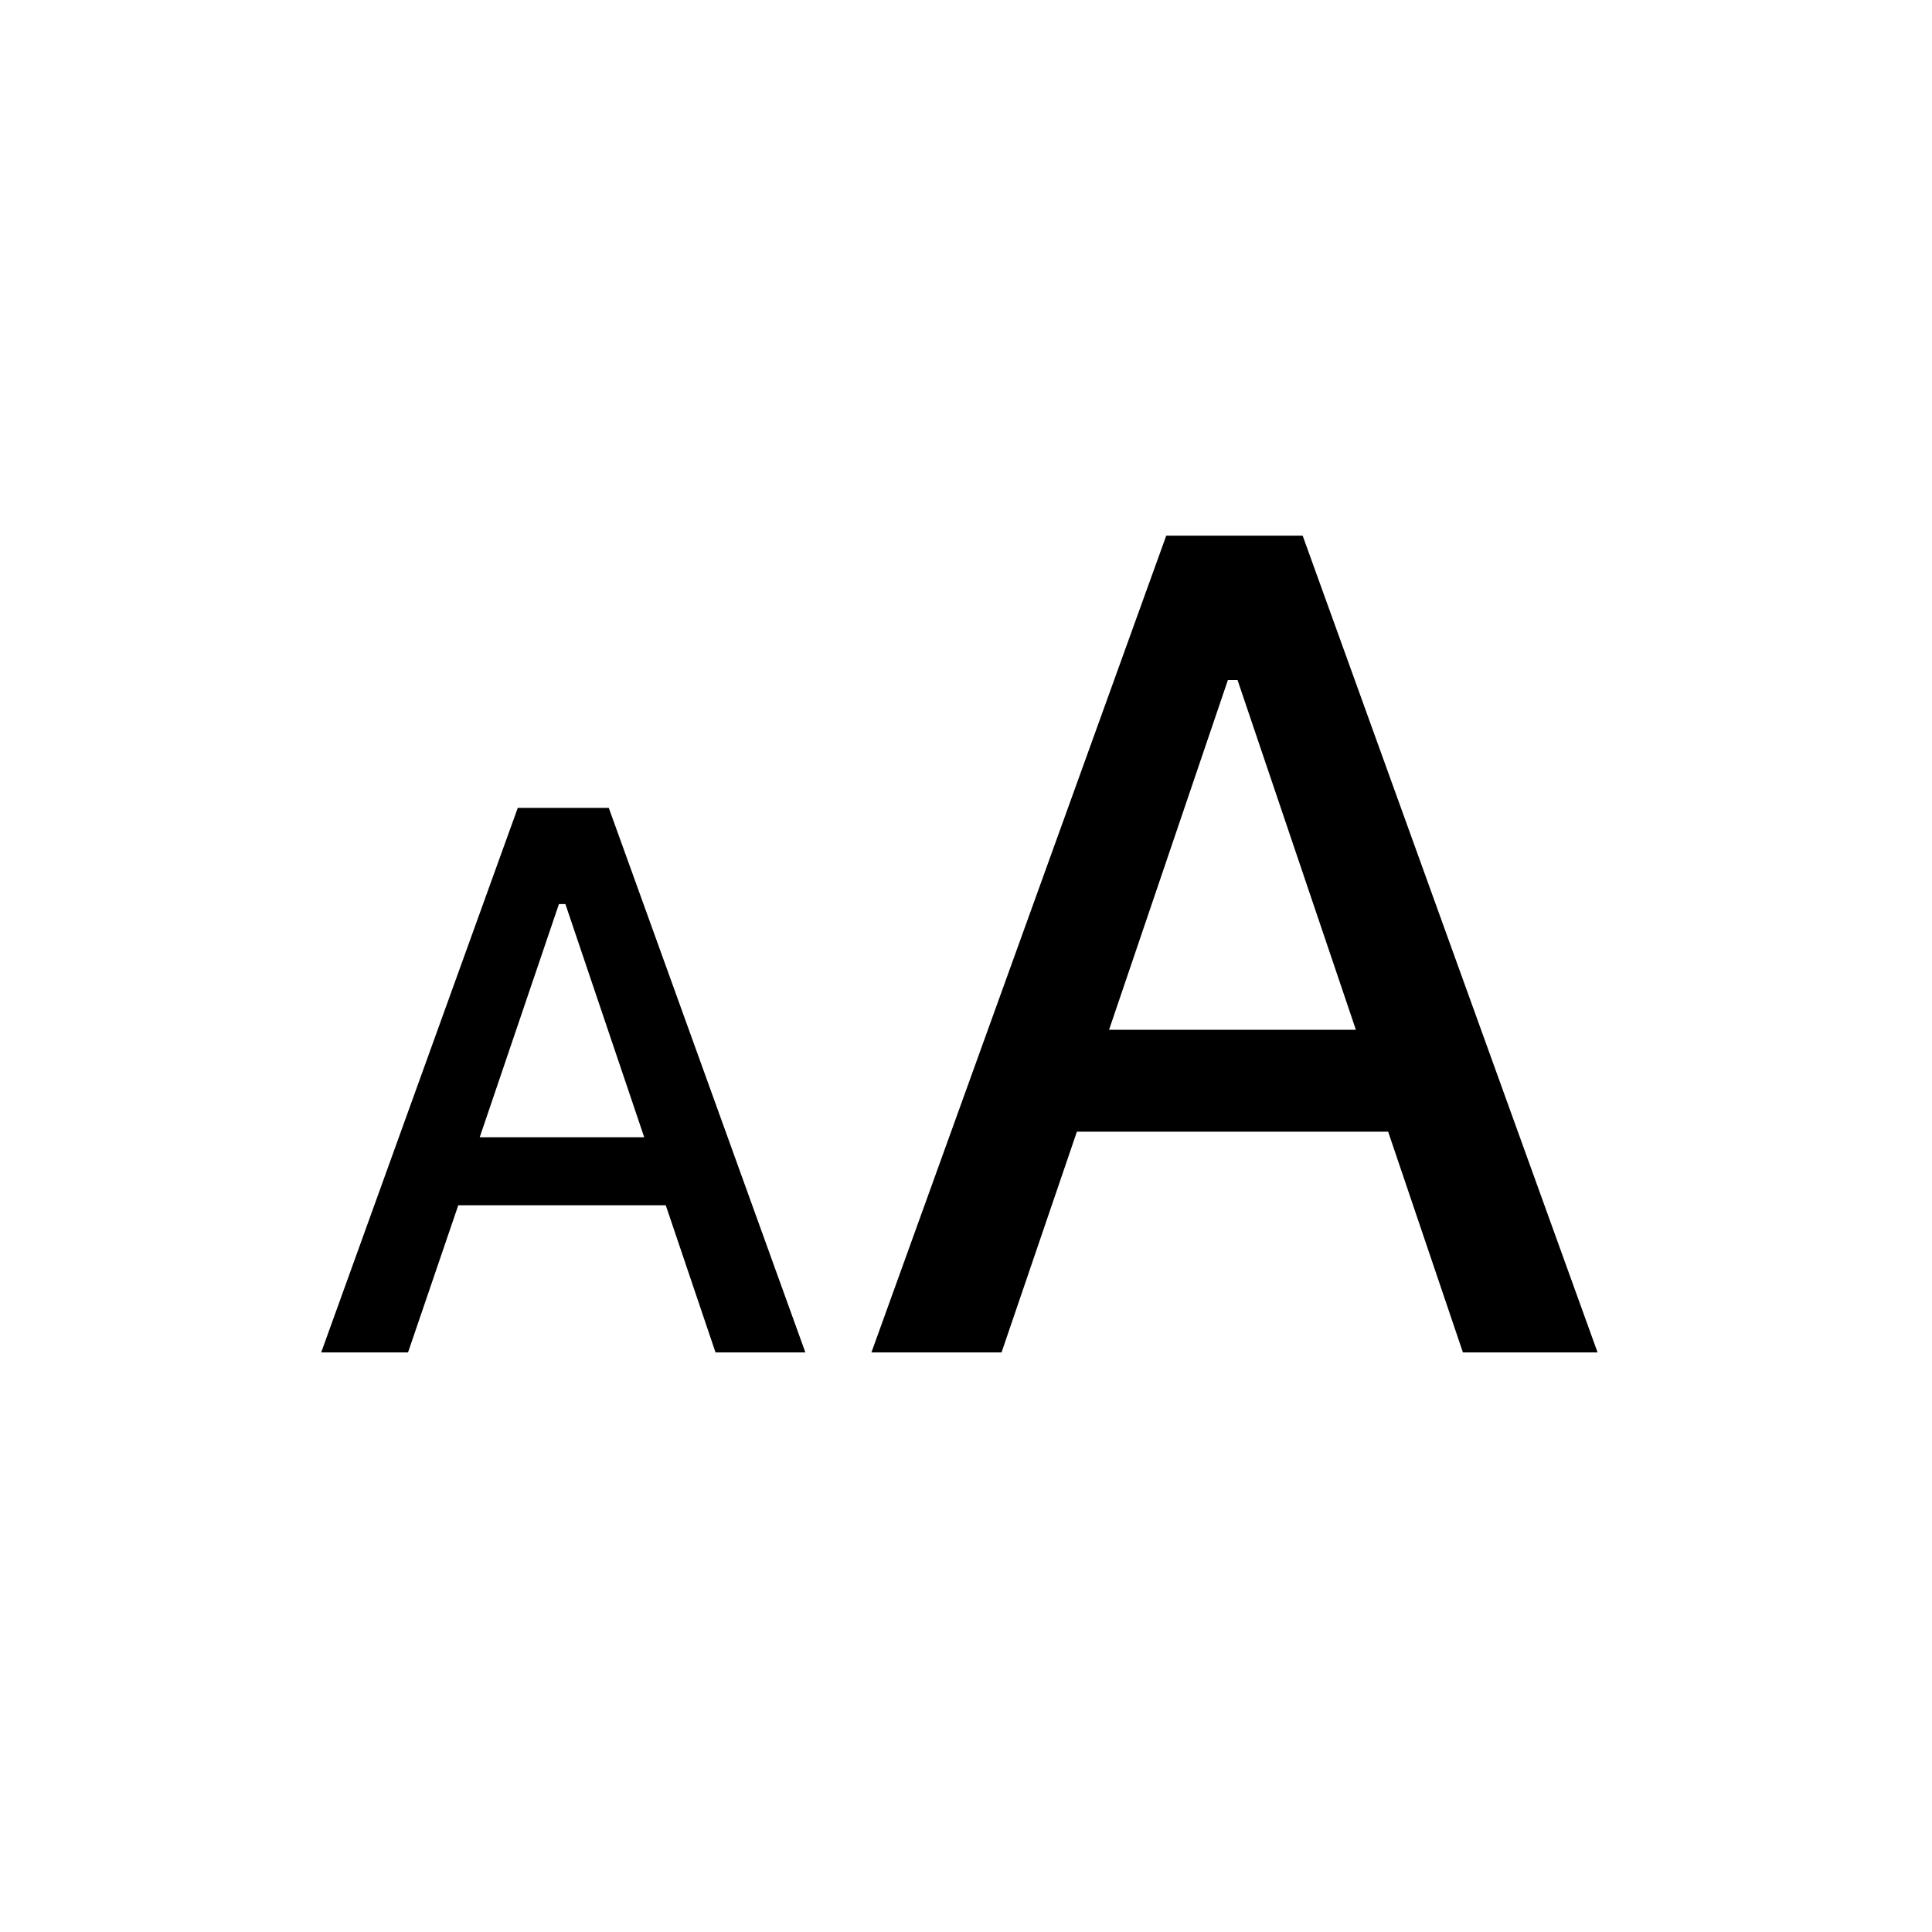
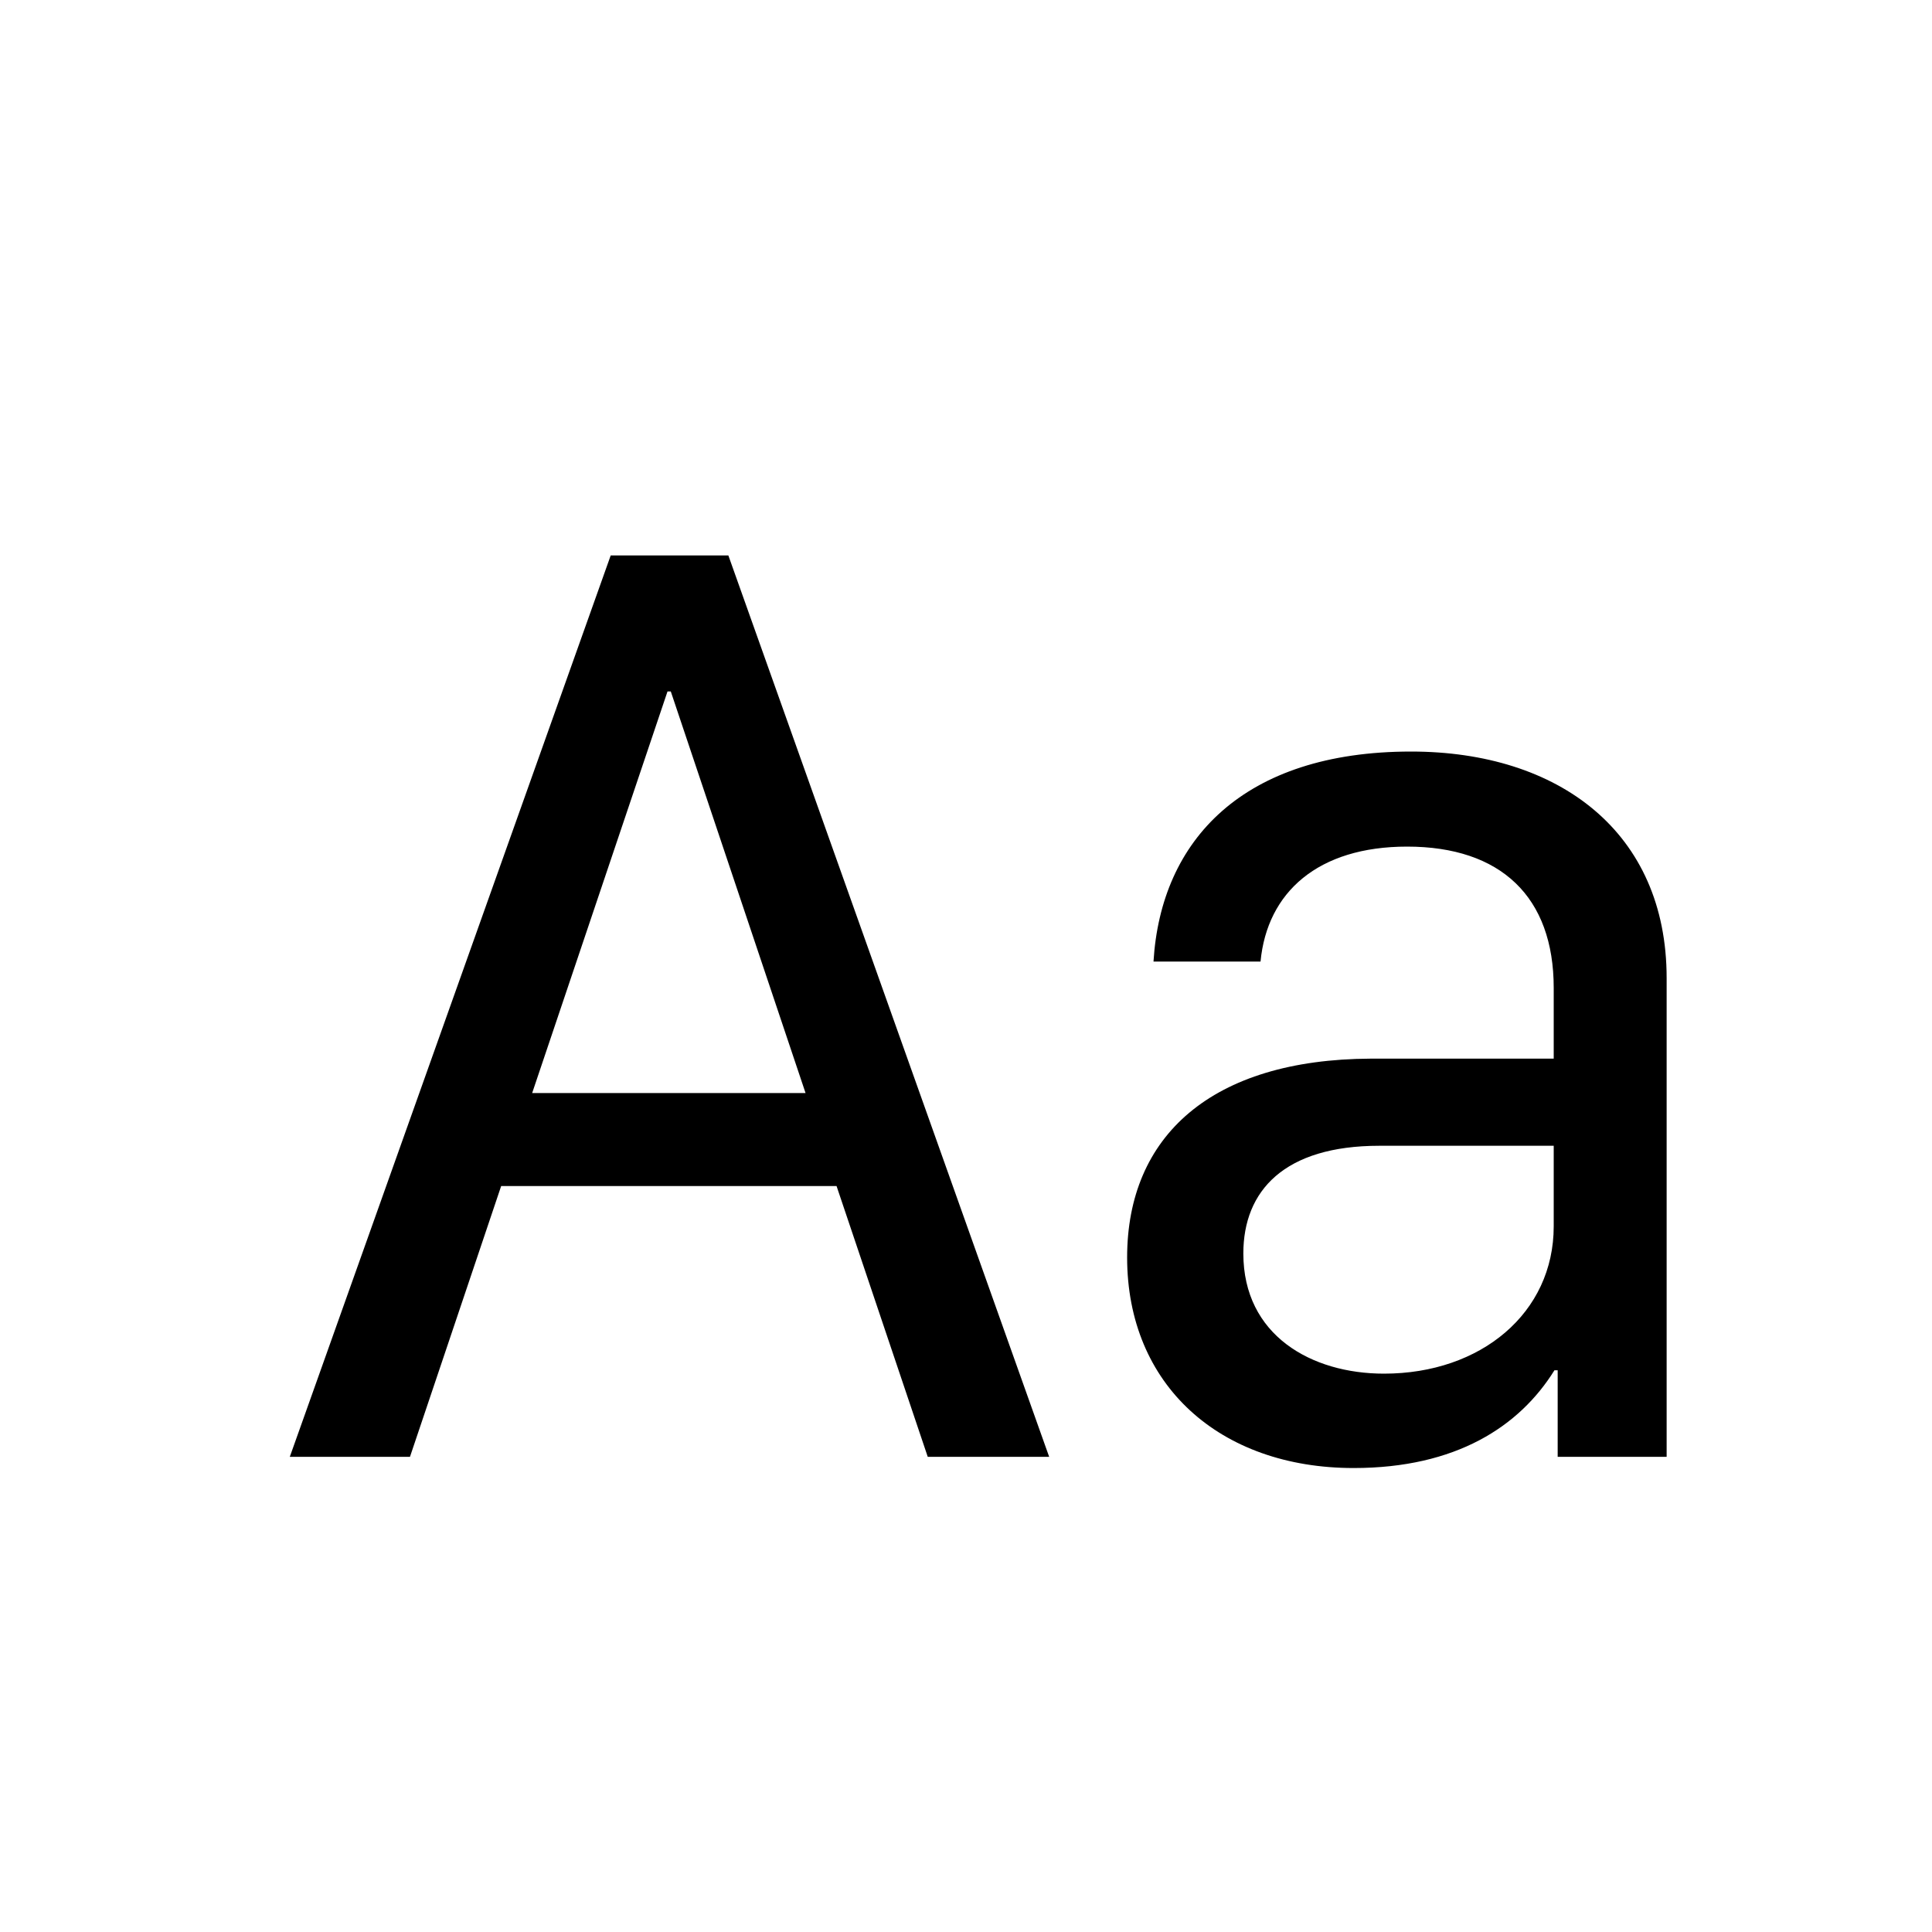
<svg xmlns="http://www.w3.org/2000/svg" class="bi bi-type" width="1em" height="1em" viewBox="0 0 20 20" fill="currentColor">
-   <path fill-rule="evenodd" d="M15.144 14l-.774-2.285h-3.222L10.368 14H9.021l3.052-8.455h1.412L16.538 14h-1.394zm-8.252-1.523L7.407 14h.93L6.302 8.363H5.36L3.325 14h.899l.52-1.523h2.148zm-1.926-.704l.82-2.414h.067l.816 2.414H4.966zm6.515-1.113l1.23-3.62h.1l1.225 3.62h-2.555z" clip-rule="evenodd" />
+   <path d="M4.244 15.081l.944-2.803H8.66l.944 2.803h1.257L7.54 5.75H6.322L3 15.081h1.244zm2.7-7.923l1.395 4.157h-2.83L6.91 7.158h.034zm9.146 7.027h.035v.896h1.128v-4.956c0-1.51-1.114-2.345-2.646-2.345-1.736 0-2.59.916-2.666 2.174h1.108c.068-.718.595-1.19 1.517-1.19.971 0 1.518.52 1.518 1.463v.732H14.19c-1.647.007-2.522.8-2.522 2.058 0 1.319.957 2.18 2.345 2.18 1.06 0 1.716-.43 2.078-1.011zm-1.763.035c-.752 0-1.456-.397-1.456-1.244 0-.65.424-1.115 1.408-1.115h1.805v.834c0 .896-.752 1.525-1.757 1.525z" />
</svg>
